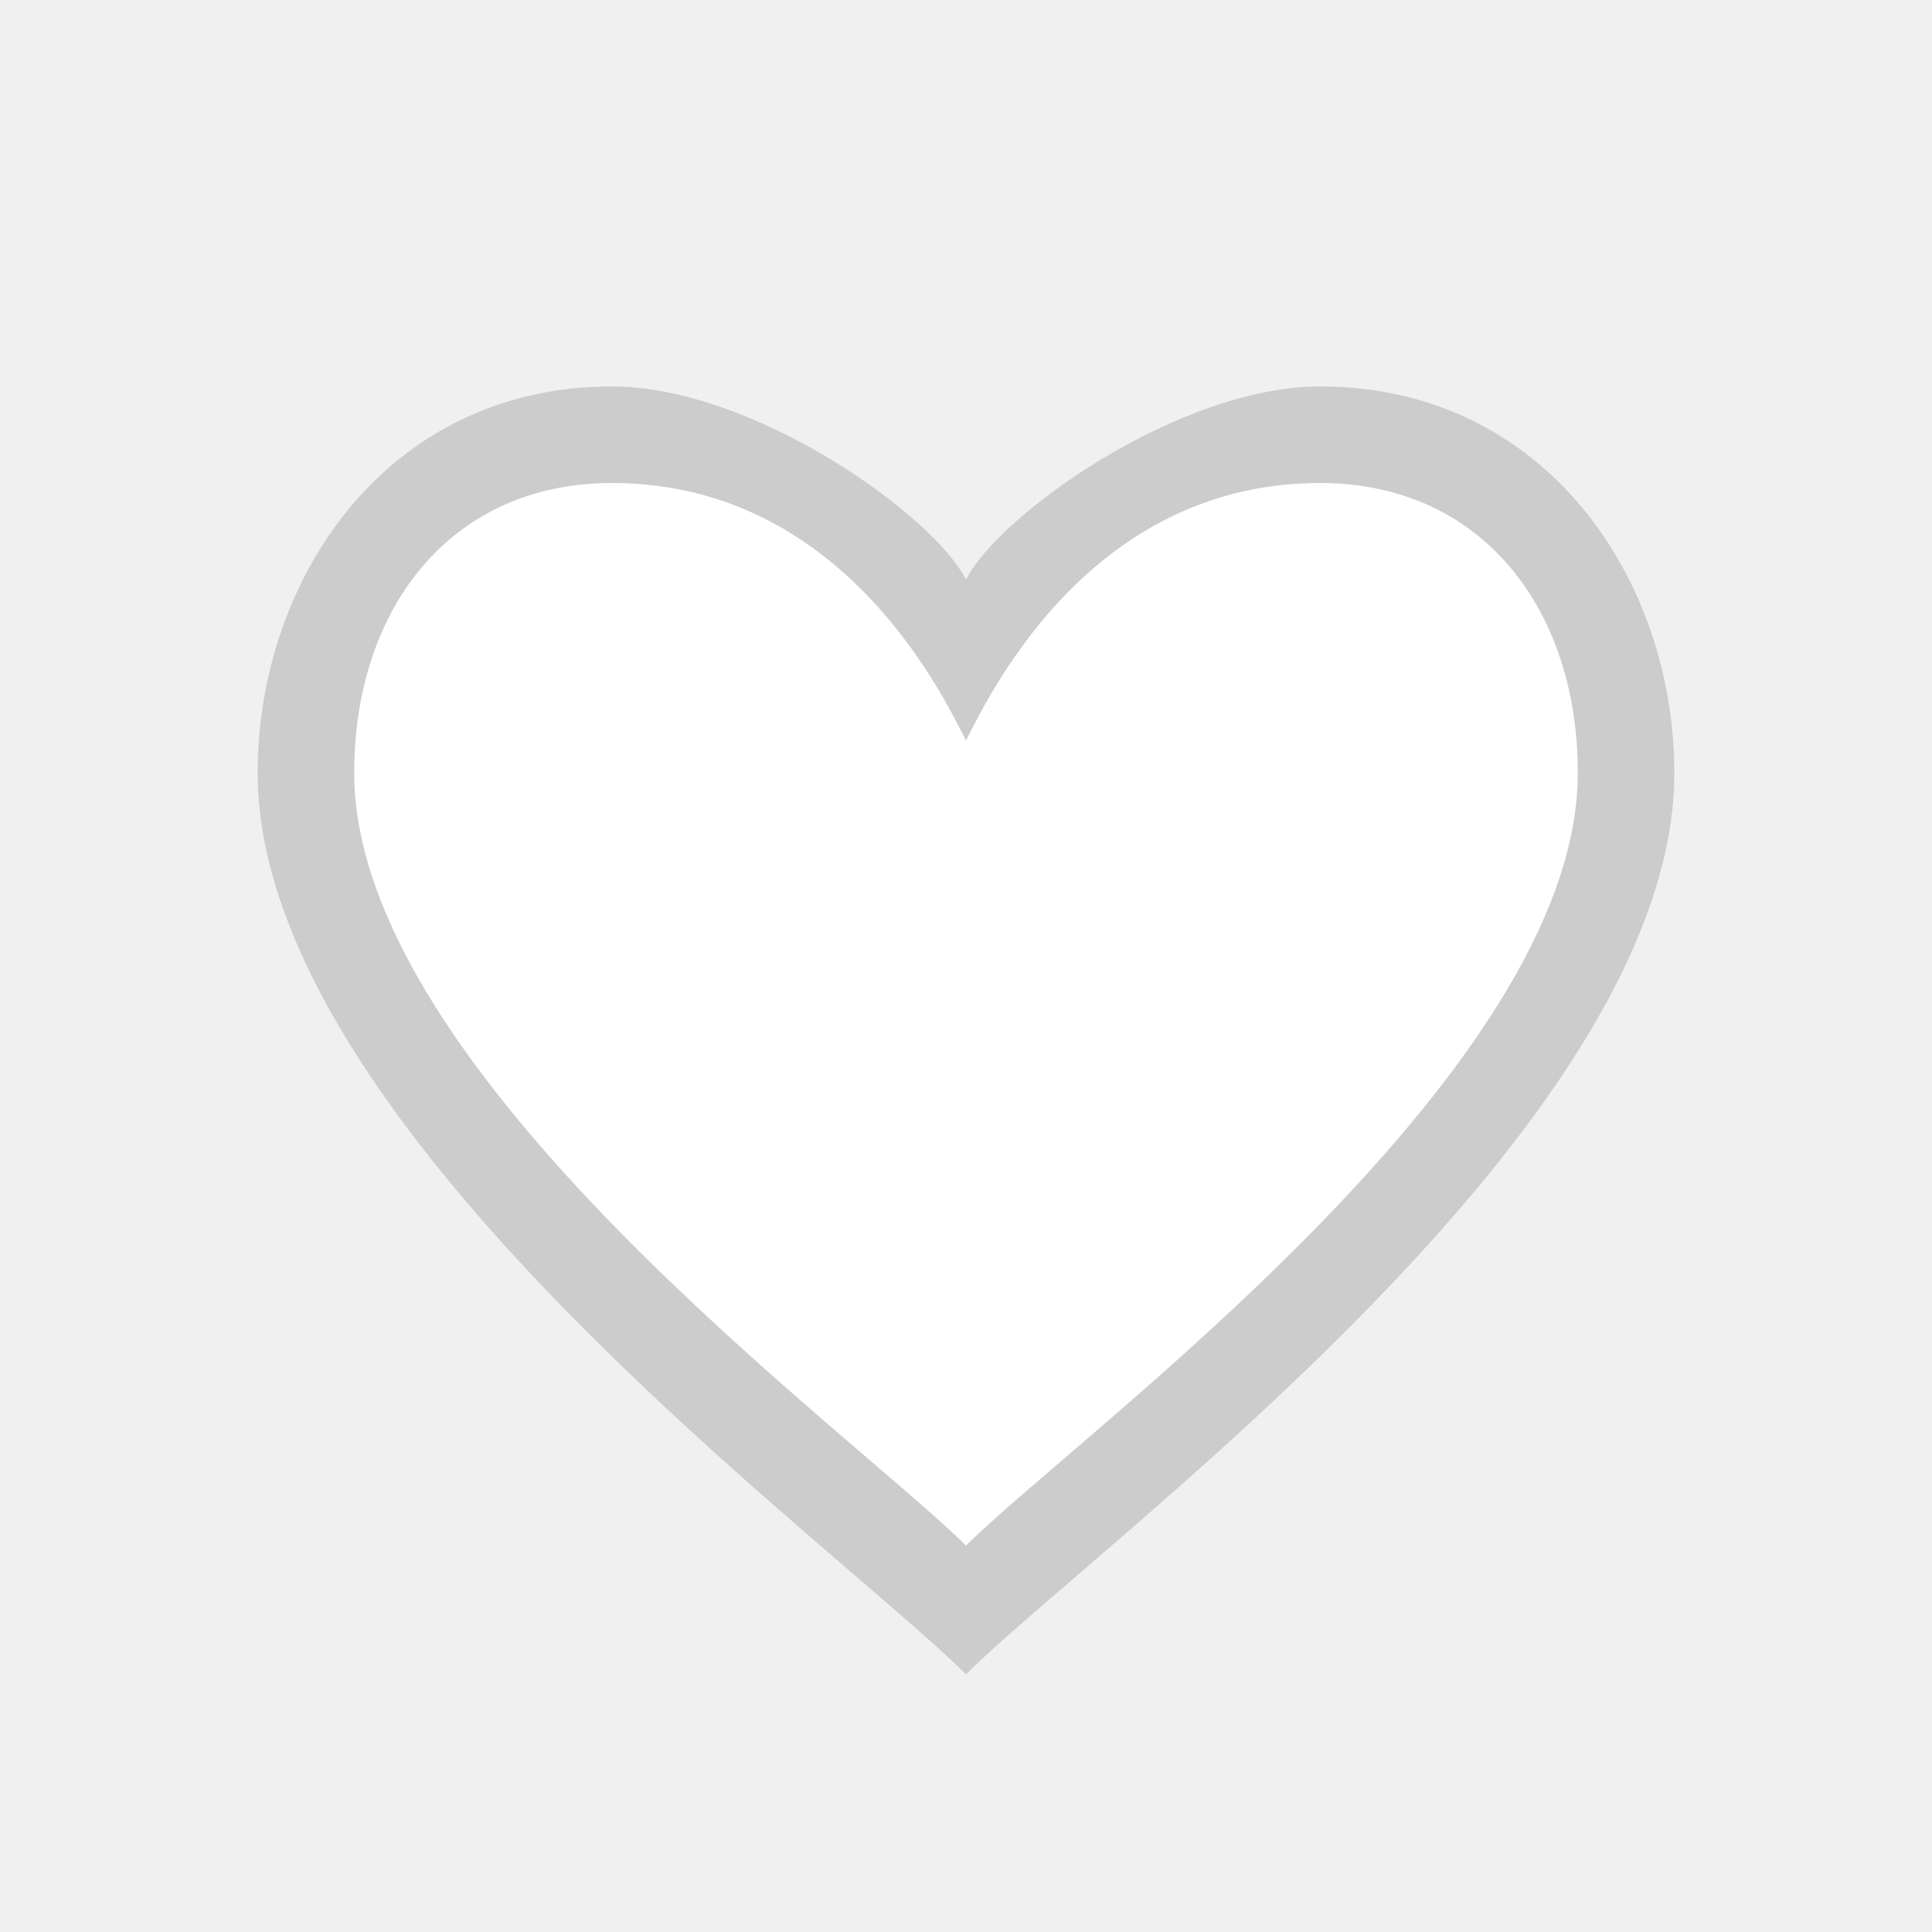
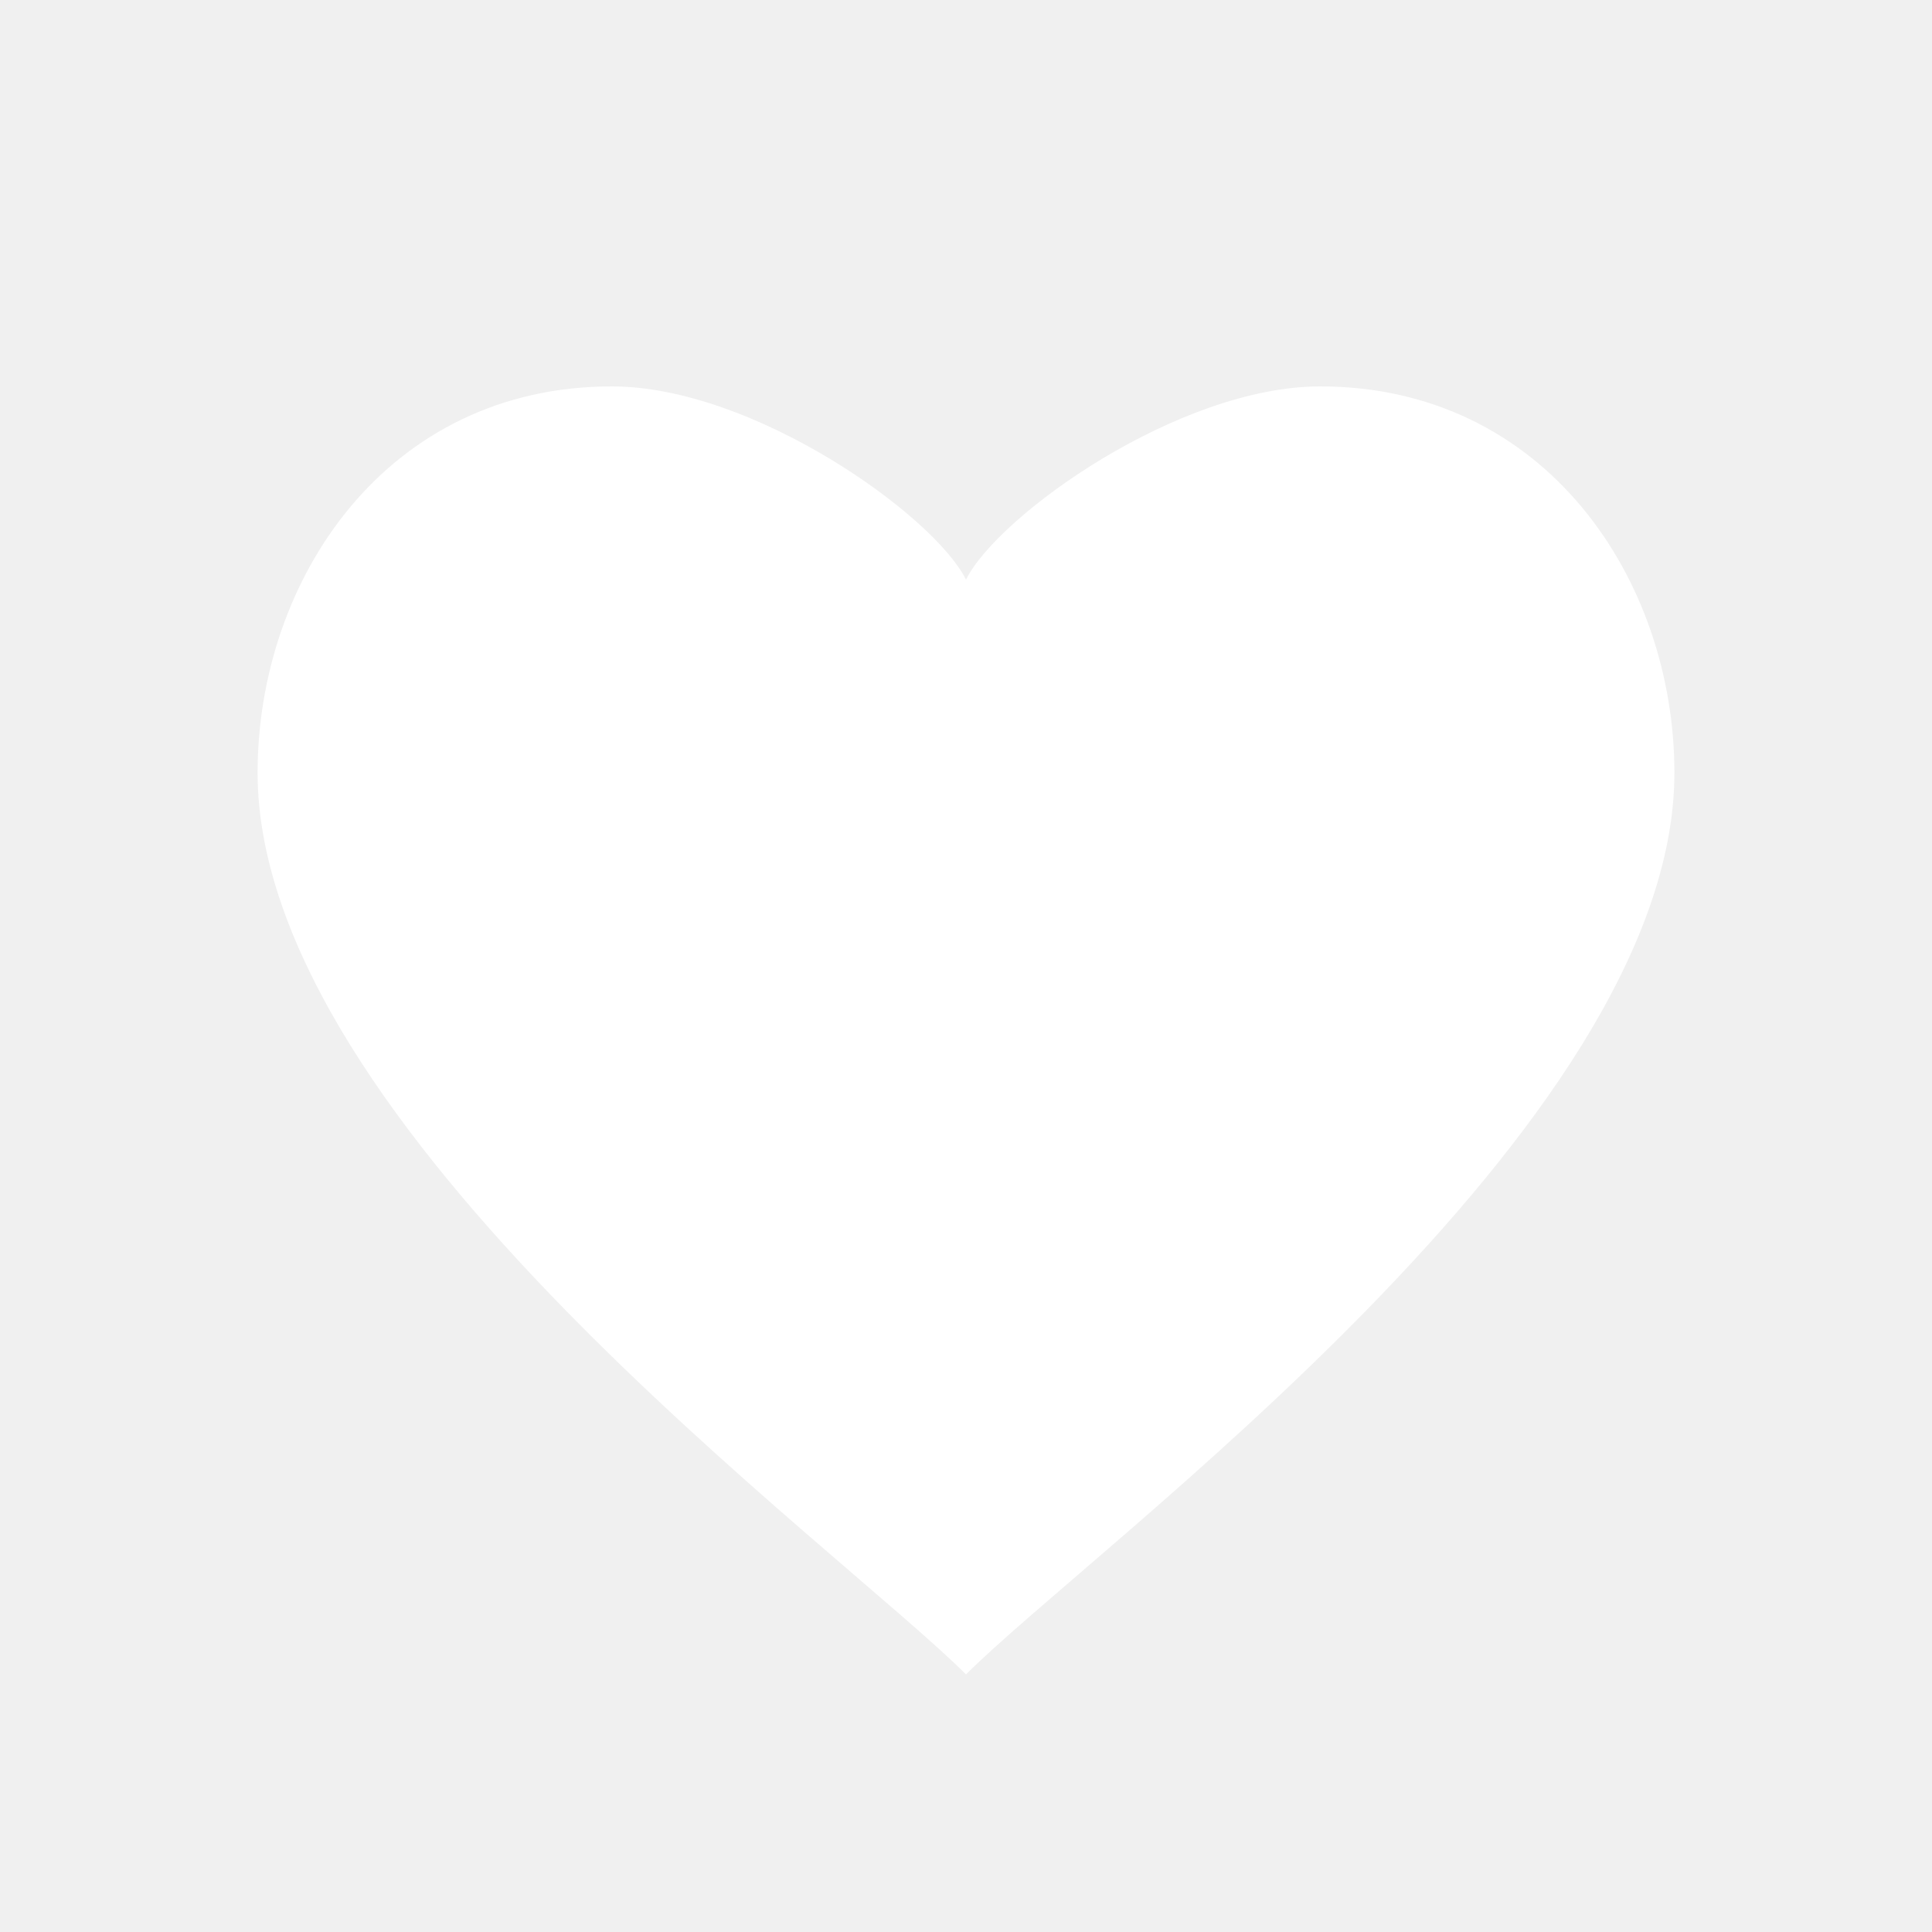
<svg xmlns="http://www.w3.org/2000/svg" xmlns:xlink="http://www.w3.org/1999/xlink" width="30px" height="30px" viewBox="0 0 30 30" version="1.1">
  <defs>
    <path d="M11,20 C9,18 3.89953323e-16,11.5 0,6 C0,3 2,0 5.5,0 C7.7,0 10.5,2 11,3 C11.5,2 14.3,1.38777878e-16 16.5,0 C20,0 22,3 22,6 C22,11.5 13,18 11,20 Z" id="path-1" />
  </defs>
  <g id="Symbols" stroke="none" stroke-width="1" fill="none" fill-rule="evenodd">
    <g id="Icons-/-Heart-Outline">
      <g id="Group" transform="translate(4, 6)">
        <mask id="mask-2" fill="white">
          <use xlink:href="#path-1" />
        </mask>
        <use id="Combined-Shape" fill="#FFFFFF" xlink:href="#path-1" />
-         <g id="UI/Color/Flat/CCCCCC" mask="url(#mask-2)" fill="#CCCCCC">
-           <g transform="translate(-4, -6)" id="Base">
-             <rect x="0" y="0" width="30" height="30" />
-           </g>
-         </g>
        <path d="M11,18 C9.3,16.3 1.5,10.675 1.5,6 C1.5,3.45 3,1.5 5.5,1.5 C9,1.5 10.575,4.65 11,5.5 C11.425,4.65 13,1.5 16.5,1.5 C19,1.5 20.5,3.45 20.5,6 C20.5,10.675 12.7,16.3 11,18 Z" id="Mask-Copy" fill="#FFFFFF" />
      </g>
    </g>
  </g>
</svg>
